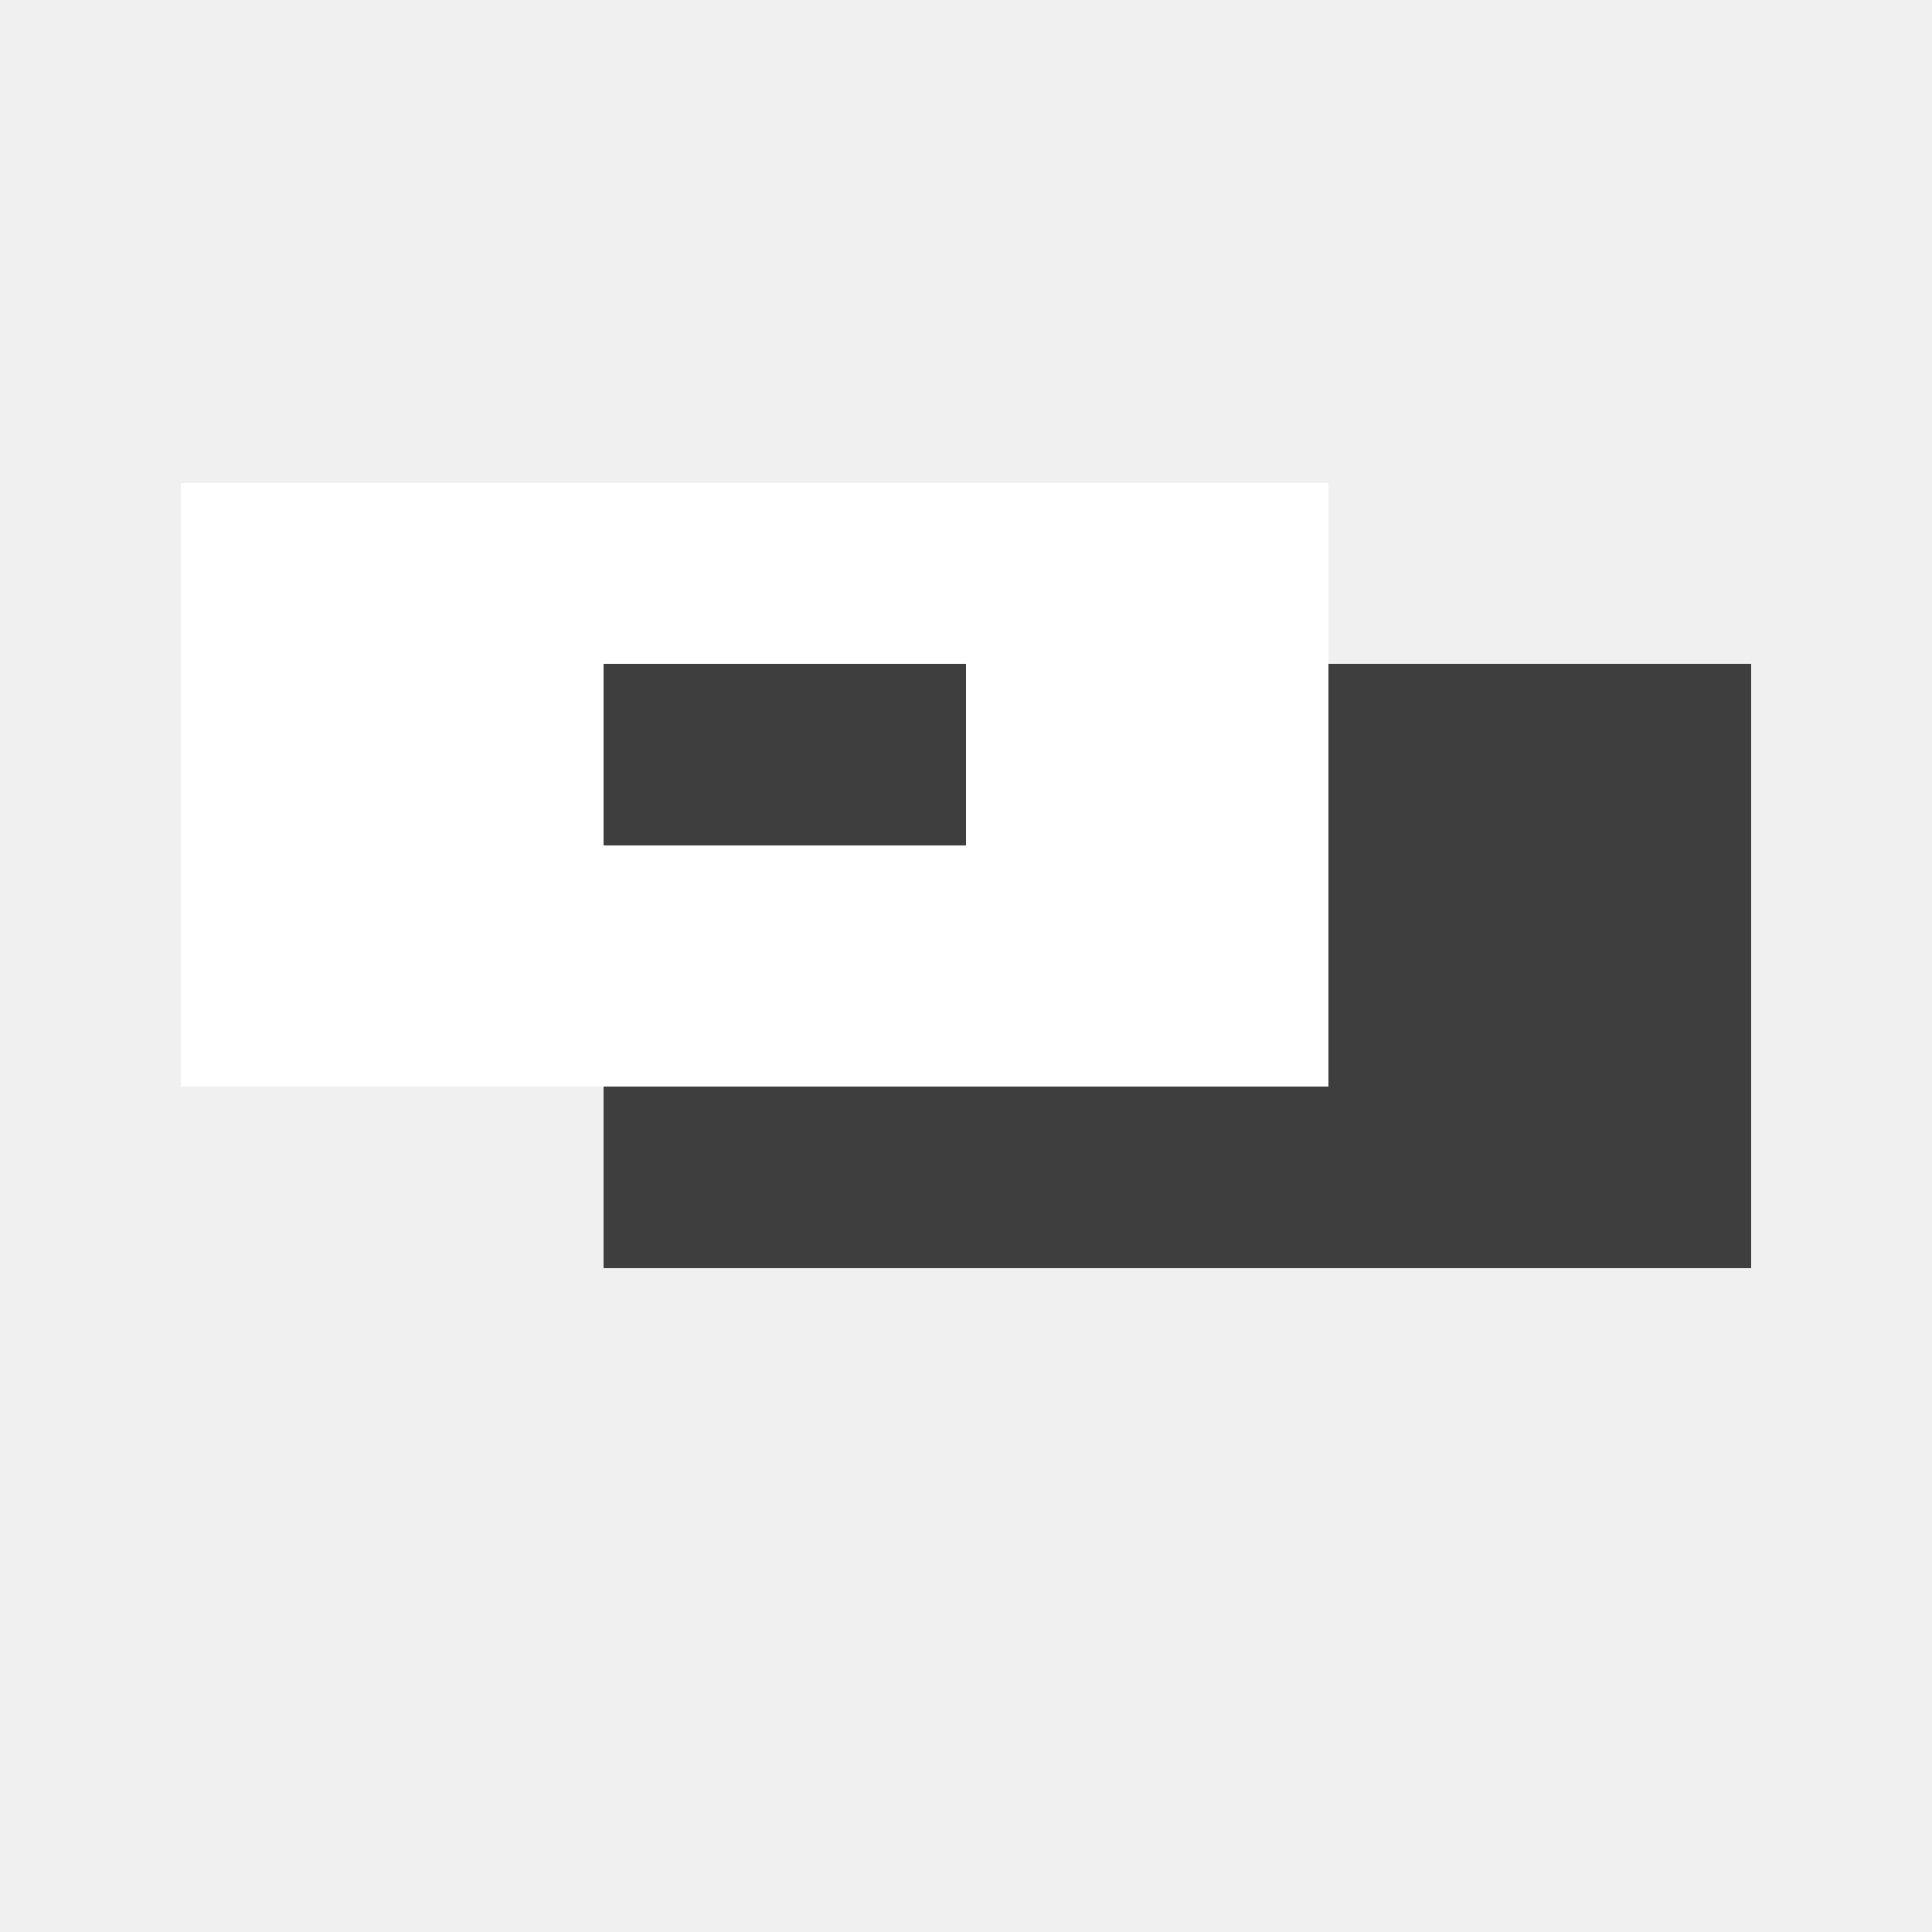
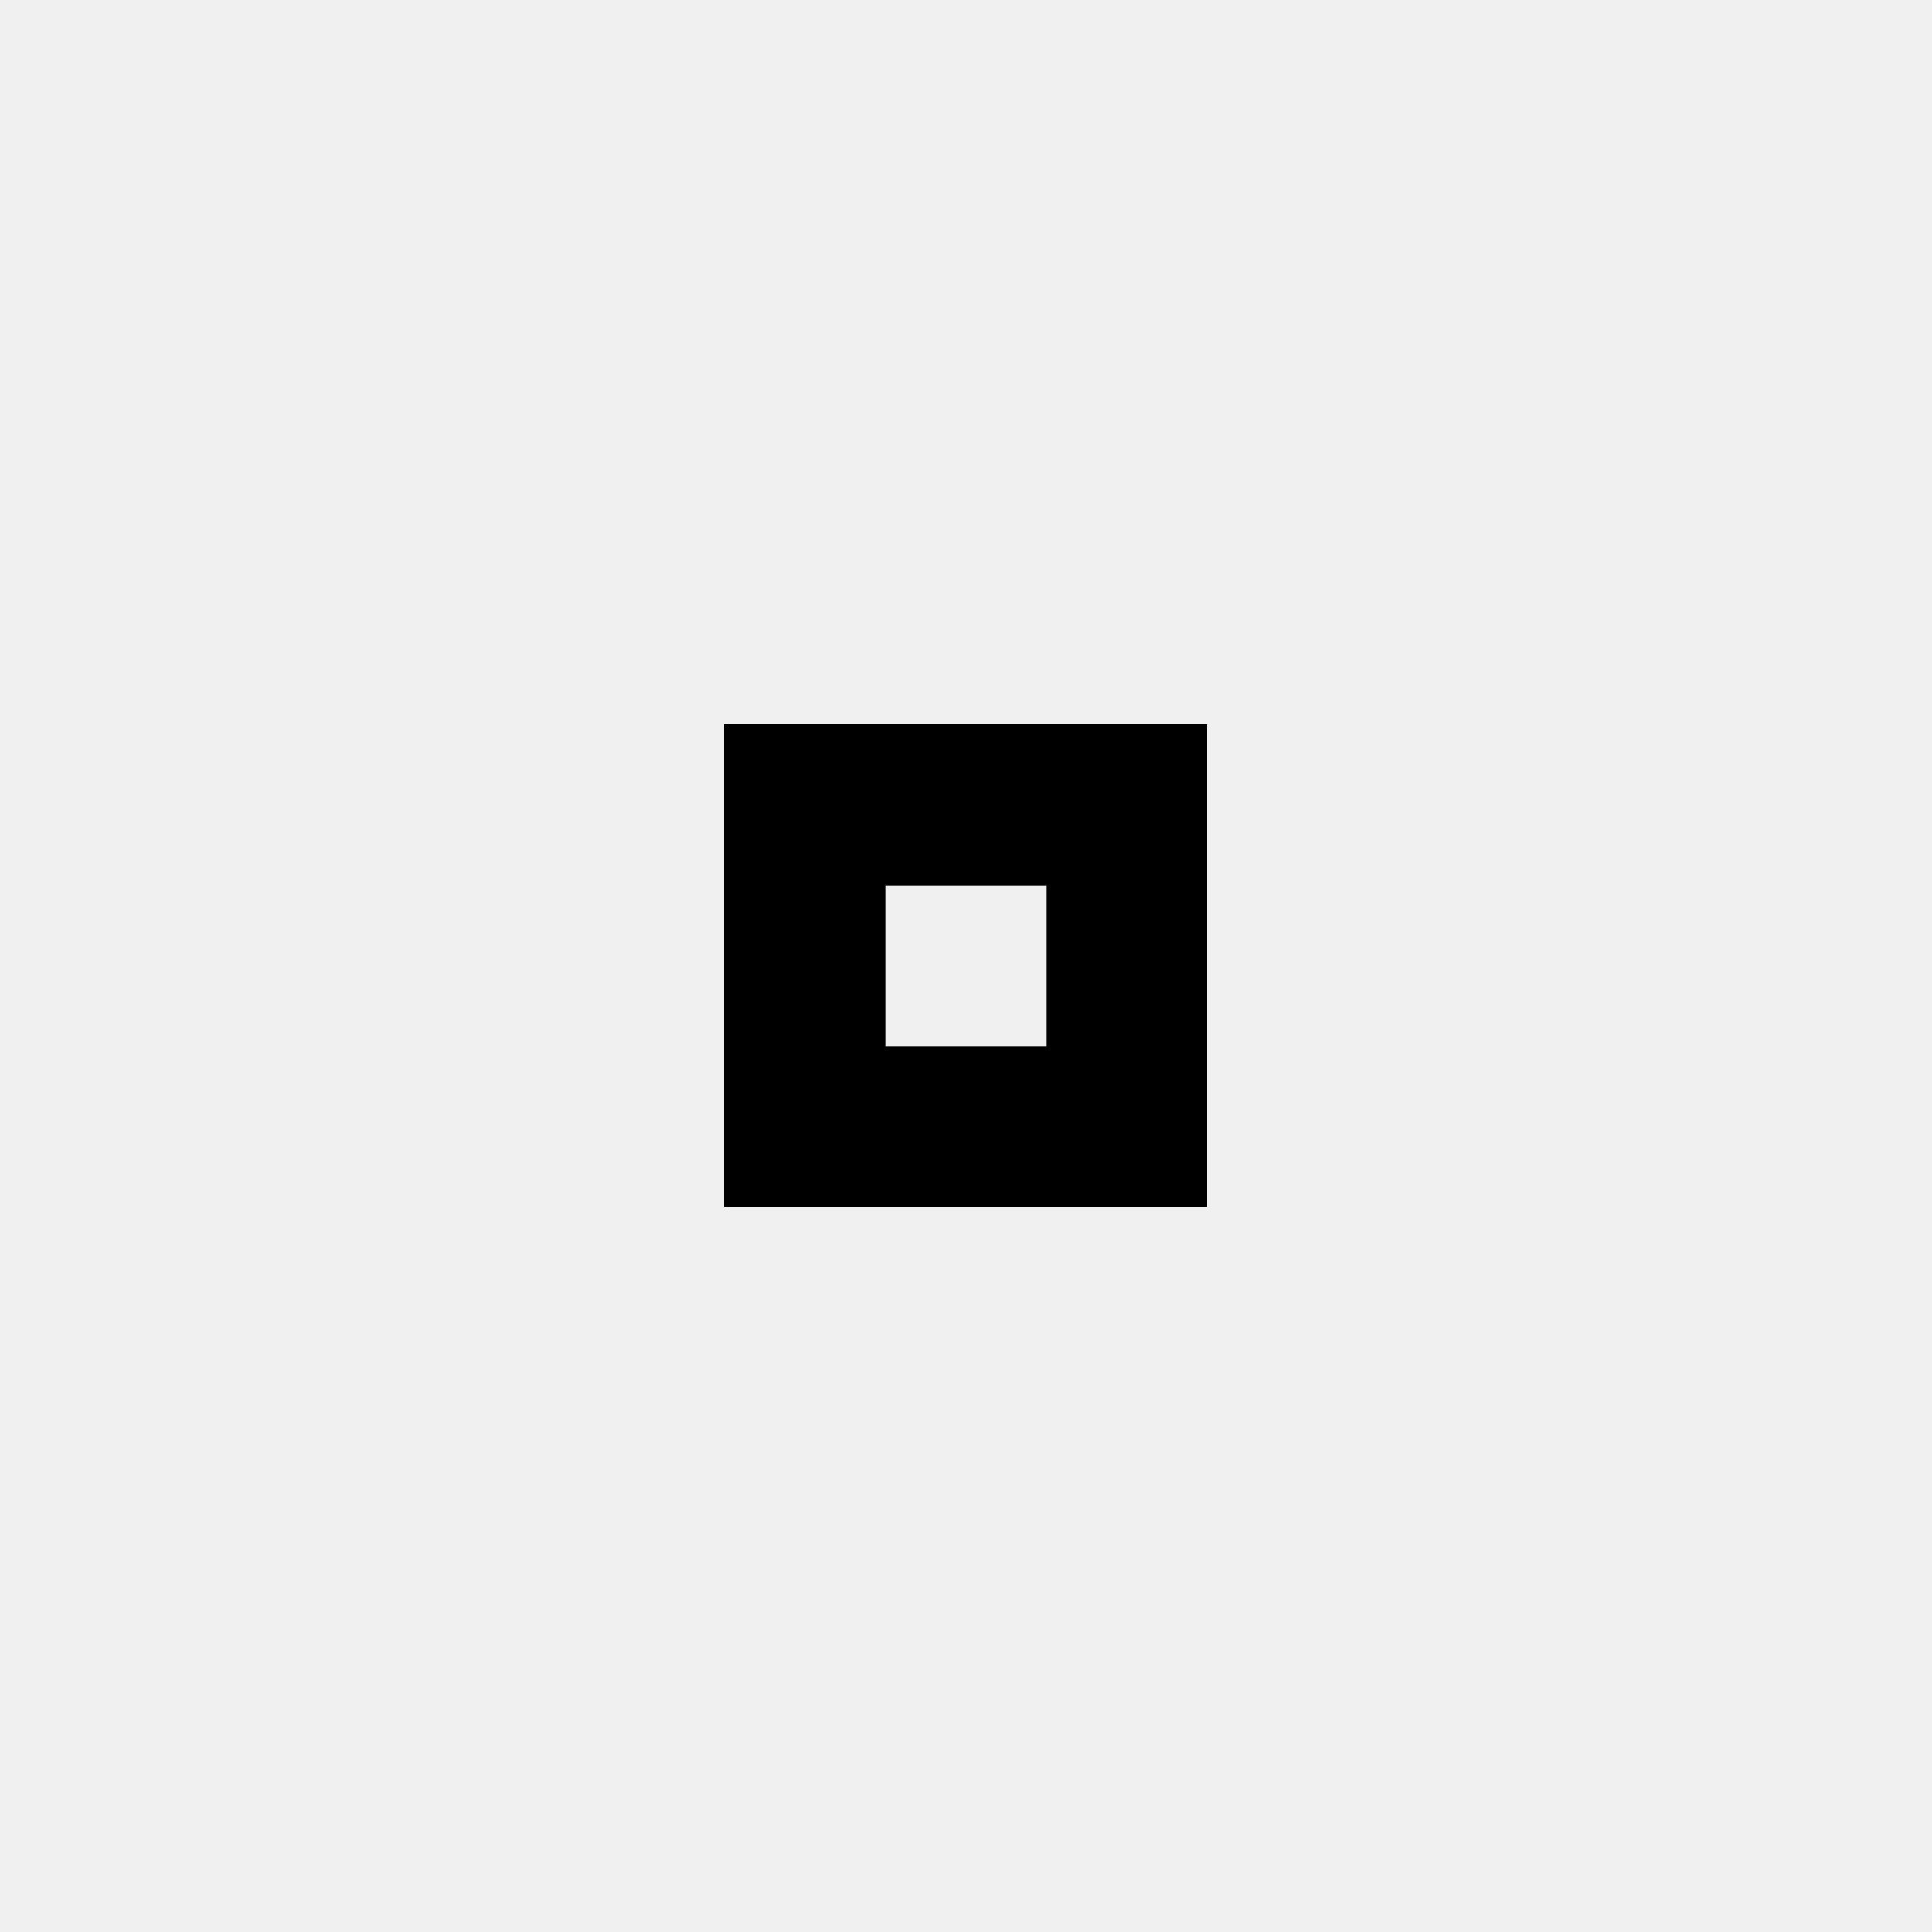
- <svg xmlns="http://www.w3.org/2000/svg" viewBox="0 0 32 32" shape-rendering="crispEdges">
-   <path fill="#ffffff" d="M3,8h19v1h-19zM3,9h19v1h-19zM3,10h19v1h-19zM3,11h7v1h-7zM16,11h6v1h-6zM3,12h7v1h-7zM16,12h6v1h-6zM3,13h7v1h-7zM16,13h6v1h-6zM3,14h19v1h-19zM3,15h19v1h-19zM3,16h19v1h-19zM3,17h19v1h-19z" />
-   <path fill="#3e3e3e" d="M10,11h6v1h-6zM22,11h7v1h-7zM10,12h6v1h-6zM22,12h7v1h-7zM10,13h6v1h-6zM22,13h7v1h-7zM22,14h7v1h-7zM22,15h7v1h-7zM22,16h7v1h-7zM22,17h7v1h-7zM10,18h19v1h-19zM10,19h19v1h-19zM10,20h19v1h-19z" />
+ <svg xmlns="http://www.w3.org/2000/svg" viewBox="0 0 24 24" width="24" height="24" shape-rendering="crispEdges">
+   <path fill="currentColor" d="M9 9h6v2H9z M9 11h2v2H9z M13 11h2v2H13z M9 13h6v2H9z" />
</svg>
